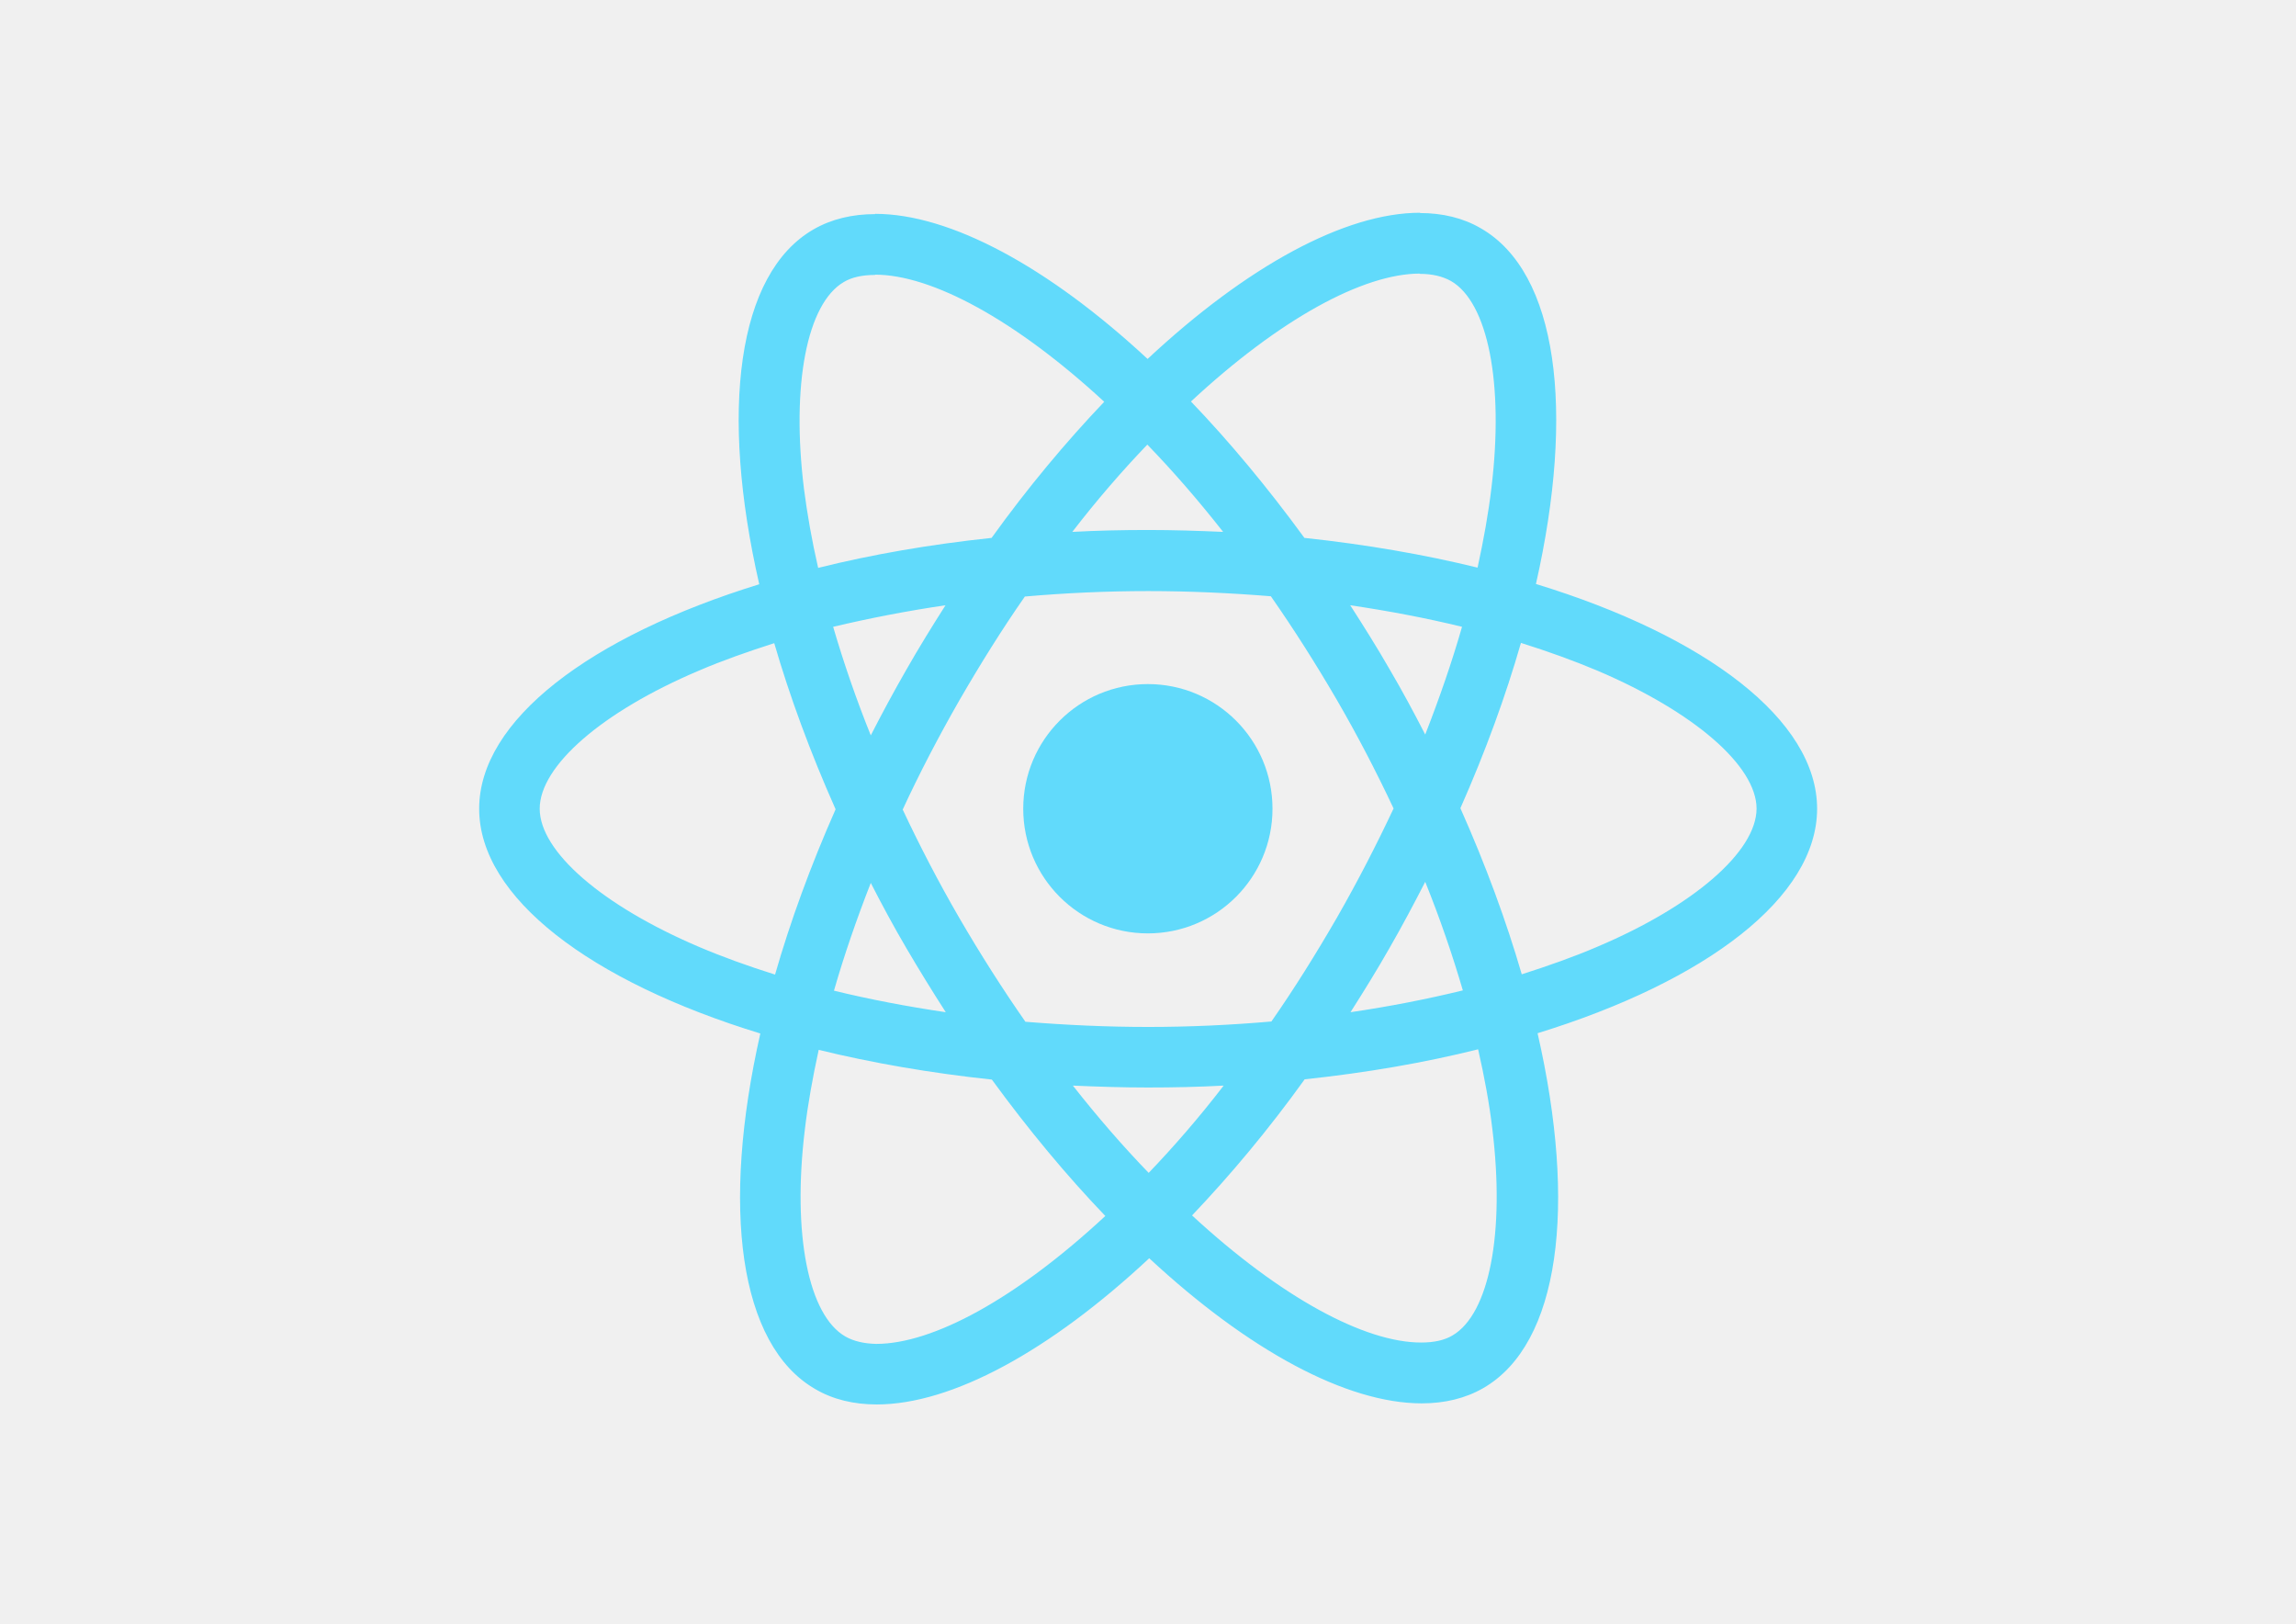
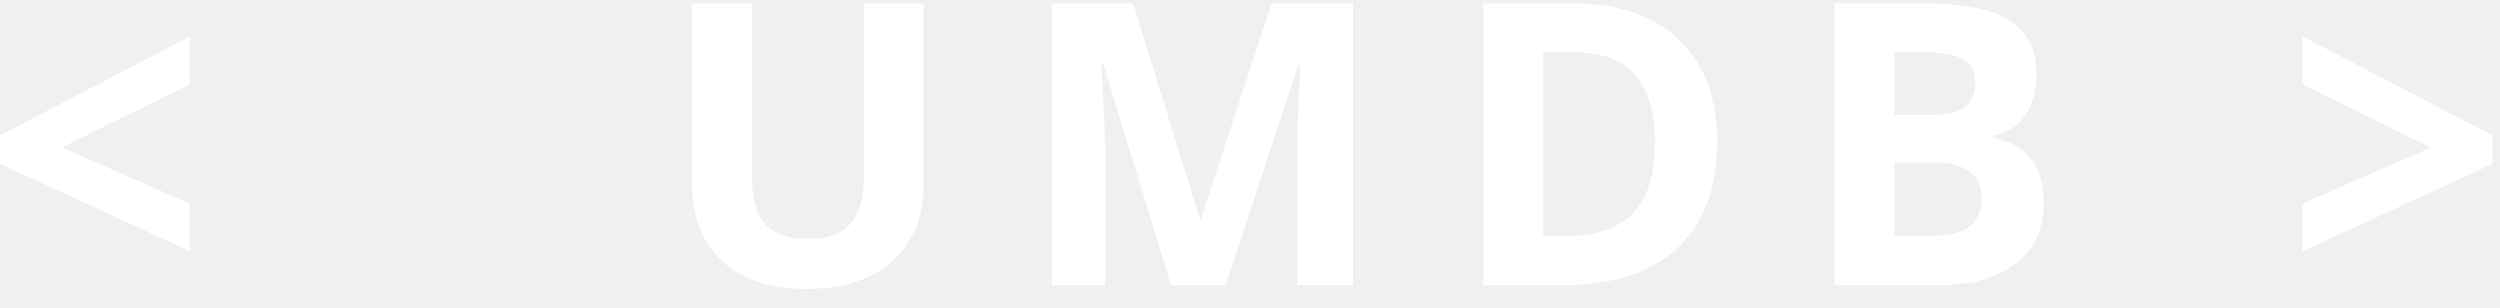
- <svg xmlns="http://www.w3.org/2000/svg" viewBox="0 0 841.9 595.3">
-   <g fill="#61DAFB">
-     <path d="M666.3 296.5c0-32.5-40.7-63.3-103.1-82.4 14.4-63.6 8-114.2-20.2-130.4-6.5-3.8-14.1-5.6-22.4-5.6v22.3c4.6 0 8.3.9 11.4 2.6 13.6 7.8 19.5 37.5 14.9 75.7-1.1 9.4-2.9 19.3-5.1 29.4-19.6-4.8-41-8.5-63.5-10.9-13.5-18.5-27.5-35.3-41.6-50 32.6-30.3 63.2-46.9 84-46.9V78c-27.5 0-63.5 19.6-99.9 53.6-36.4-33.8-72.4-53.2-99.9-53.2v22.3c20.7 0 51.4 16.5 84 46.6-14 14.7-28 31.4-41.3 49.9-22.6 2.4-44 6.1-63.6 11-2.3-10-4-19.7-5.2-29-4.7-38.2 1.1-67.9 14.6-75.8 3-1.8 6.9-2.6 11.5-2.6V78.5c-8.4 0-16 1.8-22.6 5.6-28.1 16.2-34.4 66.7-19.9 130.1-62.2 19.2-102.7 49.9-102.7 82.3 0 32.5 40.7 63.3 103.1 82.4-14.4 63.6-8 114.2 20.2 130.4 6.5 3.8 14.1 5.6 22.5 5.6 27.5 0 63.5-19.6 99.9-53.6 36.4 33.8 72.4 53.2 99.9 53.2 8.4 0 16-1.8 22.6-5.6 28.1-16.2 34.4-66.7 19.9-130.1 62-19.1 102.5-49.9 102.5-82.3zm-130.2-66.7c-3.7 12.9-8.3 26.2-13.5 39.5-4.1-8-8.4-16-13.1-24-4.6-8-9.5-15.8-14.4-23.4 14.2 2.1 27.9 4.7 41 7.9zm-45.8 106.5c-7.8 13.5-15.8 26.3-24.1 38.2-14.9 1.3-30 2-45.2 2-15.1 0-30.2-.7-45-1.9-8.3-11.9-16.4-24.6-24.2-38-7.6-13.1-14.5-26.4-20.8-39.8 6.2-13.4 13.2-26.8 20.7-39.9 7.8-13.5 15.8-26.3 24.1-38.2 14.9-1.3 30-2 45.2-2 15.1 0 30.2.7 45 1.9 8.3 11.9 16.4 24.6 24.2 38 7.6 13.1 14.5 26.4 20.8 39.8-6.3 13.4-13.2 26.8-20.7 39.9zm32.3-13c5.4 13.4 10 26.8 13.8 39.8-13.1 3.2-26.9 5.9-41.2 8 4.9-7.7 9.8-15.6 14.4-23.7 4.6-8 8.9-16.1 13-24.1zM421.2 430c-9.3-9.6-18.6-20.3-27.8-32 9 .4 18.2.7 27.5.7 9.4 0 18.7-.2 27.8-.7-9 11.7-18.3 22.4-27.5 32zm-74.4-58.9c-14.2-2.1-27.9-4.7-41-7.9 3.7-12.9 8.3-26.2 13.5-39.5 4.1 8 8.4 16 13.1 24 4.7 8 9.5 15.8 14.4 23.4zM420.7 163c9.3 9.6 18.6 20.3 27.8 32-9-.4-18.2-.7-27.5-.7-9.4 0-18.7.2-27.8.7 9-11.7 18.3-22.4 27.5-32zm-74 58.9c-4.9 7.7-9.8 15.6-14.4 23.7-4.6 8-8.9 16-13 24-5.4-13.4-10-26.8-13.8-39.8 13.1-3.1 26.9-5.8 41.2-7.9zm-90.5 125.2c-35.4-15.1-58.3-34.9-58.3-50.6 0-15.7 22.9-35.6 58.3-50.6 8.6-3.7 18-7 27.7-10.1 5.7 19.6 13.2 40 22.5 60.9-9.2 20.8-16.6 41.1-22.2 60.6-9.9-3.1-19.3-6.5-28-10.2zM310 490c-13.6-7.8-19.5-37.5-14.9-75.7 1.1-9.4 2.9-19.3 5.1-29.4 19.6 4.8 41 8.5 63.5 10.9 13.5 18.5 27.5 35.3 41.6 50-32.6 30.3-63.2 46.9-84 46.9-4.5-.1-8.3-1-11.3-2.7zm237.2-76.2c4.7 38.2-1.1 67.9-14.6 75.8-3 1.8-6.9 2.6-11.5 2.6-20.7 0-51.4-16.5-84-46.6 14-14.7 28-31.4 41.3-49.9 22.6-2.4 44-6.1 63.6-11 2.3 10.1 4.1 19.8 5.2 29.1zm38.5-66.7c-8.6 3.7-18 7-27.7 10.1-5.7-19.6-13.2-40-22.5-60.9 9.2-20.8 16.6-41.1 22.2-60.6 9.9 3.1 19.3 6.5 28.1 10.2 35.4 15.1 58.3 34.9 58.3 50.6-.1 15.7-23 35.6-58.4 50.6zM320.8 78.4z" />
-     <circle cx="420.9" cy="296.5" r="45.7" />
-     <path d="M520.5 78.1z" />
+ <svg xmlns="http://www.w3.org/2000/svg" xmlns:xlink="http://www.w3.org/1999/xlink" width="114" height="14" viewBox="0 0 114 14" version="1.1">
+   <g id="Canvas" transform="translate(246 135)">
+     <g id="LUMDB">
+       <g id="Shape">
+         <use xlink:href="#path0_fill" transform="translate(-141 -133.336)" fill="#FFFFFF" />
+       </g>
+       <g id="Shape">
+         <use xlink:href="#path1_fill" transform="translate(-246 -133.337)" fill="#FFFFFF" />
+       </g>
+       <g id="LUMDB">
+         <use xlink:href="#path3_fill" transform="translate(-227.224 -134.85)" fill="#FFFFFF" />
+         <use xlink:href="#path4_fill" transform="translate(-227.224 -134.85)" fill="#FFFFFF" />
+         <use xlink:href="#path5_fill" transform="translate(-227.224 -134.85)" fill="#FFFFFF" />
+         <use xlink:href="#path6_fill" transform="translate(-227.224 -134.85)" fill="#FFFFFF" />
+       </g>
+     </g>
  </g>
+   <defs>
+     <path id="path0_fill" fill-rule="evenodd" d="M -8.20312e-07 7.619L 5.845 5.064L -8.20312e-07 2.183L -8.20312e-07 1.56572e-06L 8.655 4.51L 8.655 5.809L -8.20312e-07 9.792L -8.20312e-07 7.619Z" />
+     <path id="path1_fill" fill-rule="evenodd" d="M 8.654 9.792L 1.91309e-06 5.809L 1.91309e-06 4.51L 8.654 3.66602e-07L 8.654 2.183L 2.809 5.064L 8.654 7.619L 8.654 9.792Z" />
+     <path id="path3_fill" d="M 23.337 0L 23.337 8.314C 23.337 9.264 23.123 10.096 22.695 10.81C 22.273 11.525 21.661 12.073 20.858 12.454C 20.055 12.835 19.106 13.025 18.011 13.025C 16.358 13.025 15.075 12.604 14.161 11.76C 13.247 10.91 12.79 9.75 12.79 8.279L 12.79 0L 15.506 0L 15.506 7.866C 15.506 8.856 15.705 9.583 16.103 10.046C 16.502 10.509 17.161 10.74 18.081 10.74C 18.971 10.74 19.616 10.509 20.015 10.046C 20.419 9.577 20.621 8.845 20.621 7.849L 20.621 0L 23.337 0Z" />
+     <path id="path4_fill" d="M 34.624 12.85L 31.53 2.769L 31.451 2.769C 31.562 4.819 31.618 6.188 31.618 6.873L 31.618 12.85L 29.183 12.85L 29.183 0L 32.892 0L 35.933 9.826L 35.986 9.826L 39.212 0L 42.92 0L 42.92 12.85L 40.38 12.85L 40.38 6.768C 40.38 6.48 40.383 6.149 40.389 5.774C 40.401 5.399 40.442 4.403 40.512 2.786L 40.433 2.786L 37.12 12.85L 34.624 12.85Z" />
+     <path id="path5_fill" d="M 59.525 6.302C 59.525 8.417 58.921 10.037 57.714 11.162C 56.513 12.287 54.776 12.85 52.502 12.85L 48.864 12.85L 48.864 0L 52.898 0C 54.995 0 56.624 0.554 57.785 1.661C 58.945 2.769 59.525 4.315 59.525 6.302ZM 56.695 6.372C 56.695 3.612 55.476 2.232 53.038 2.232L 51.588 2.232L 51.588 10.6L 52.757 10.6C 55.382 10.6 56.695 9.19 56.695 6.372Z" />
+     <path id="path6_fill" d="M 64.888 0L 68.887 0C 70.709 0 72.031 0.261 72.851 0.782C 73.677 1.298 74.09 2.121 74.09 3.252C 74.09 4.02 73.908 4.649 73.545 5.142C 73.188 5.634 72.71 5.93 72.112 6.029L 72.112 6.117C 72.927 6.299 73.513 6.639 73.87 7.137C 74.234 7.635 74.415 8.297 74.415 9.123C 74.415 10.295 73.99 11.209 73.141 11.865C 72.297 12.521 71.149 12.85 69.695 12.85L 64.888 12.85L 64.888 0ZM 67.612 5.089L 69.195 5.089C 69.933 5.089 70.466 4.975 70.794 4.746C 71.128 4.518 71.295 4.14 71.295 3.612C 71.295 3.12 71.114 2.769 70.75 2.558C 70.393 2.341 69.824 2.232 69.045 2.232L 67.612 2.232L 67.612 5.089ZM 67.612 7.251L 67.612 10.6L 69.388 10.6C 70.138 10.6 70.692 10.456 71.049 10.169C 71.406 9.882 71.585 9.442 71.585 8.851C 71.585 7.784 70.823 7.251 69.3 7.251L 67.612 7.251Z" />
+   </defs>
</svg>
